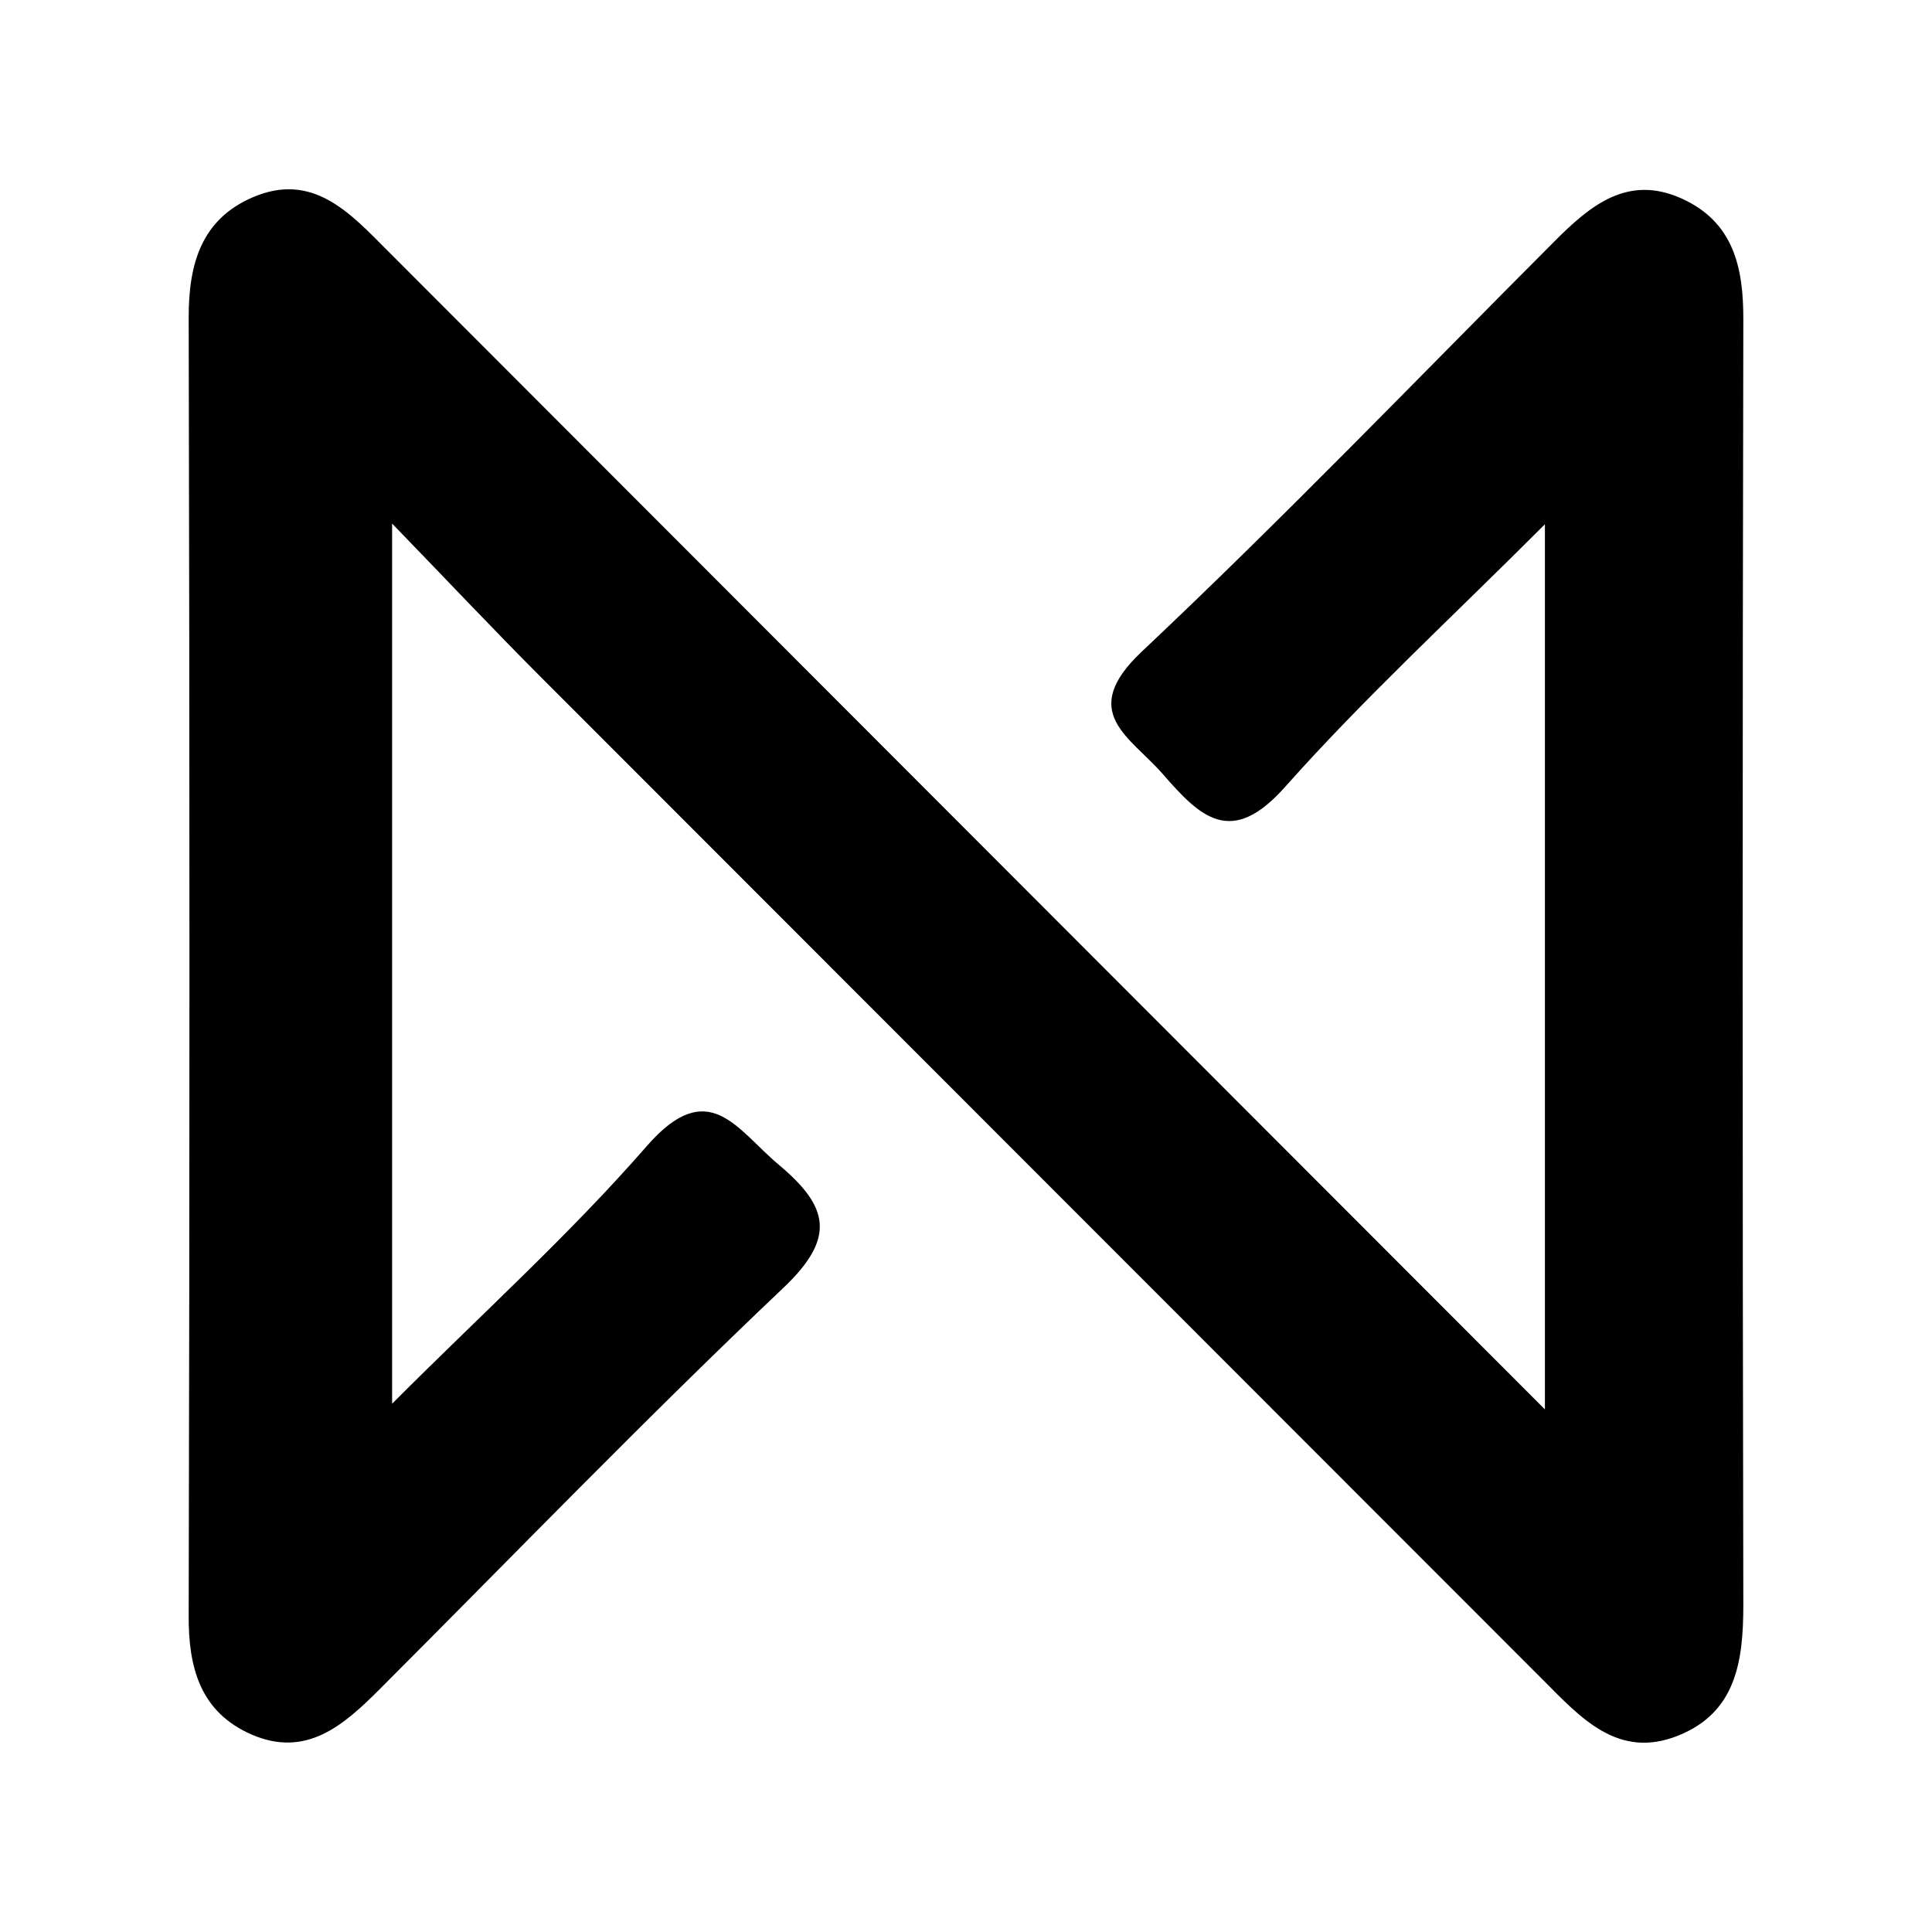
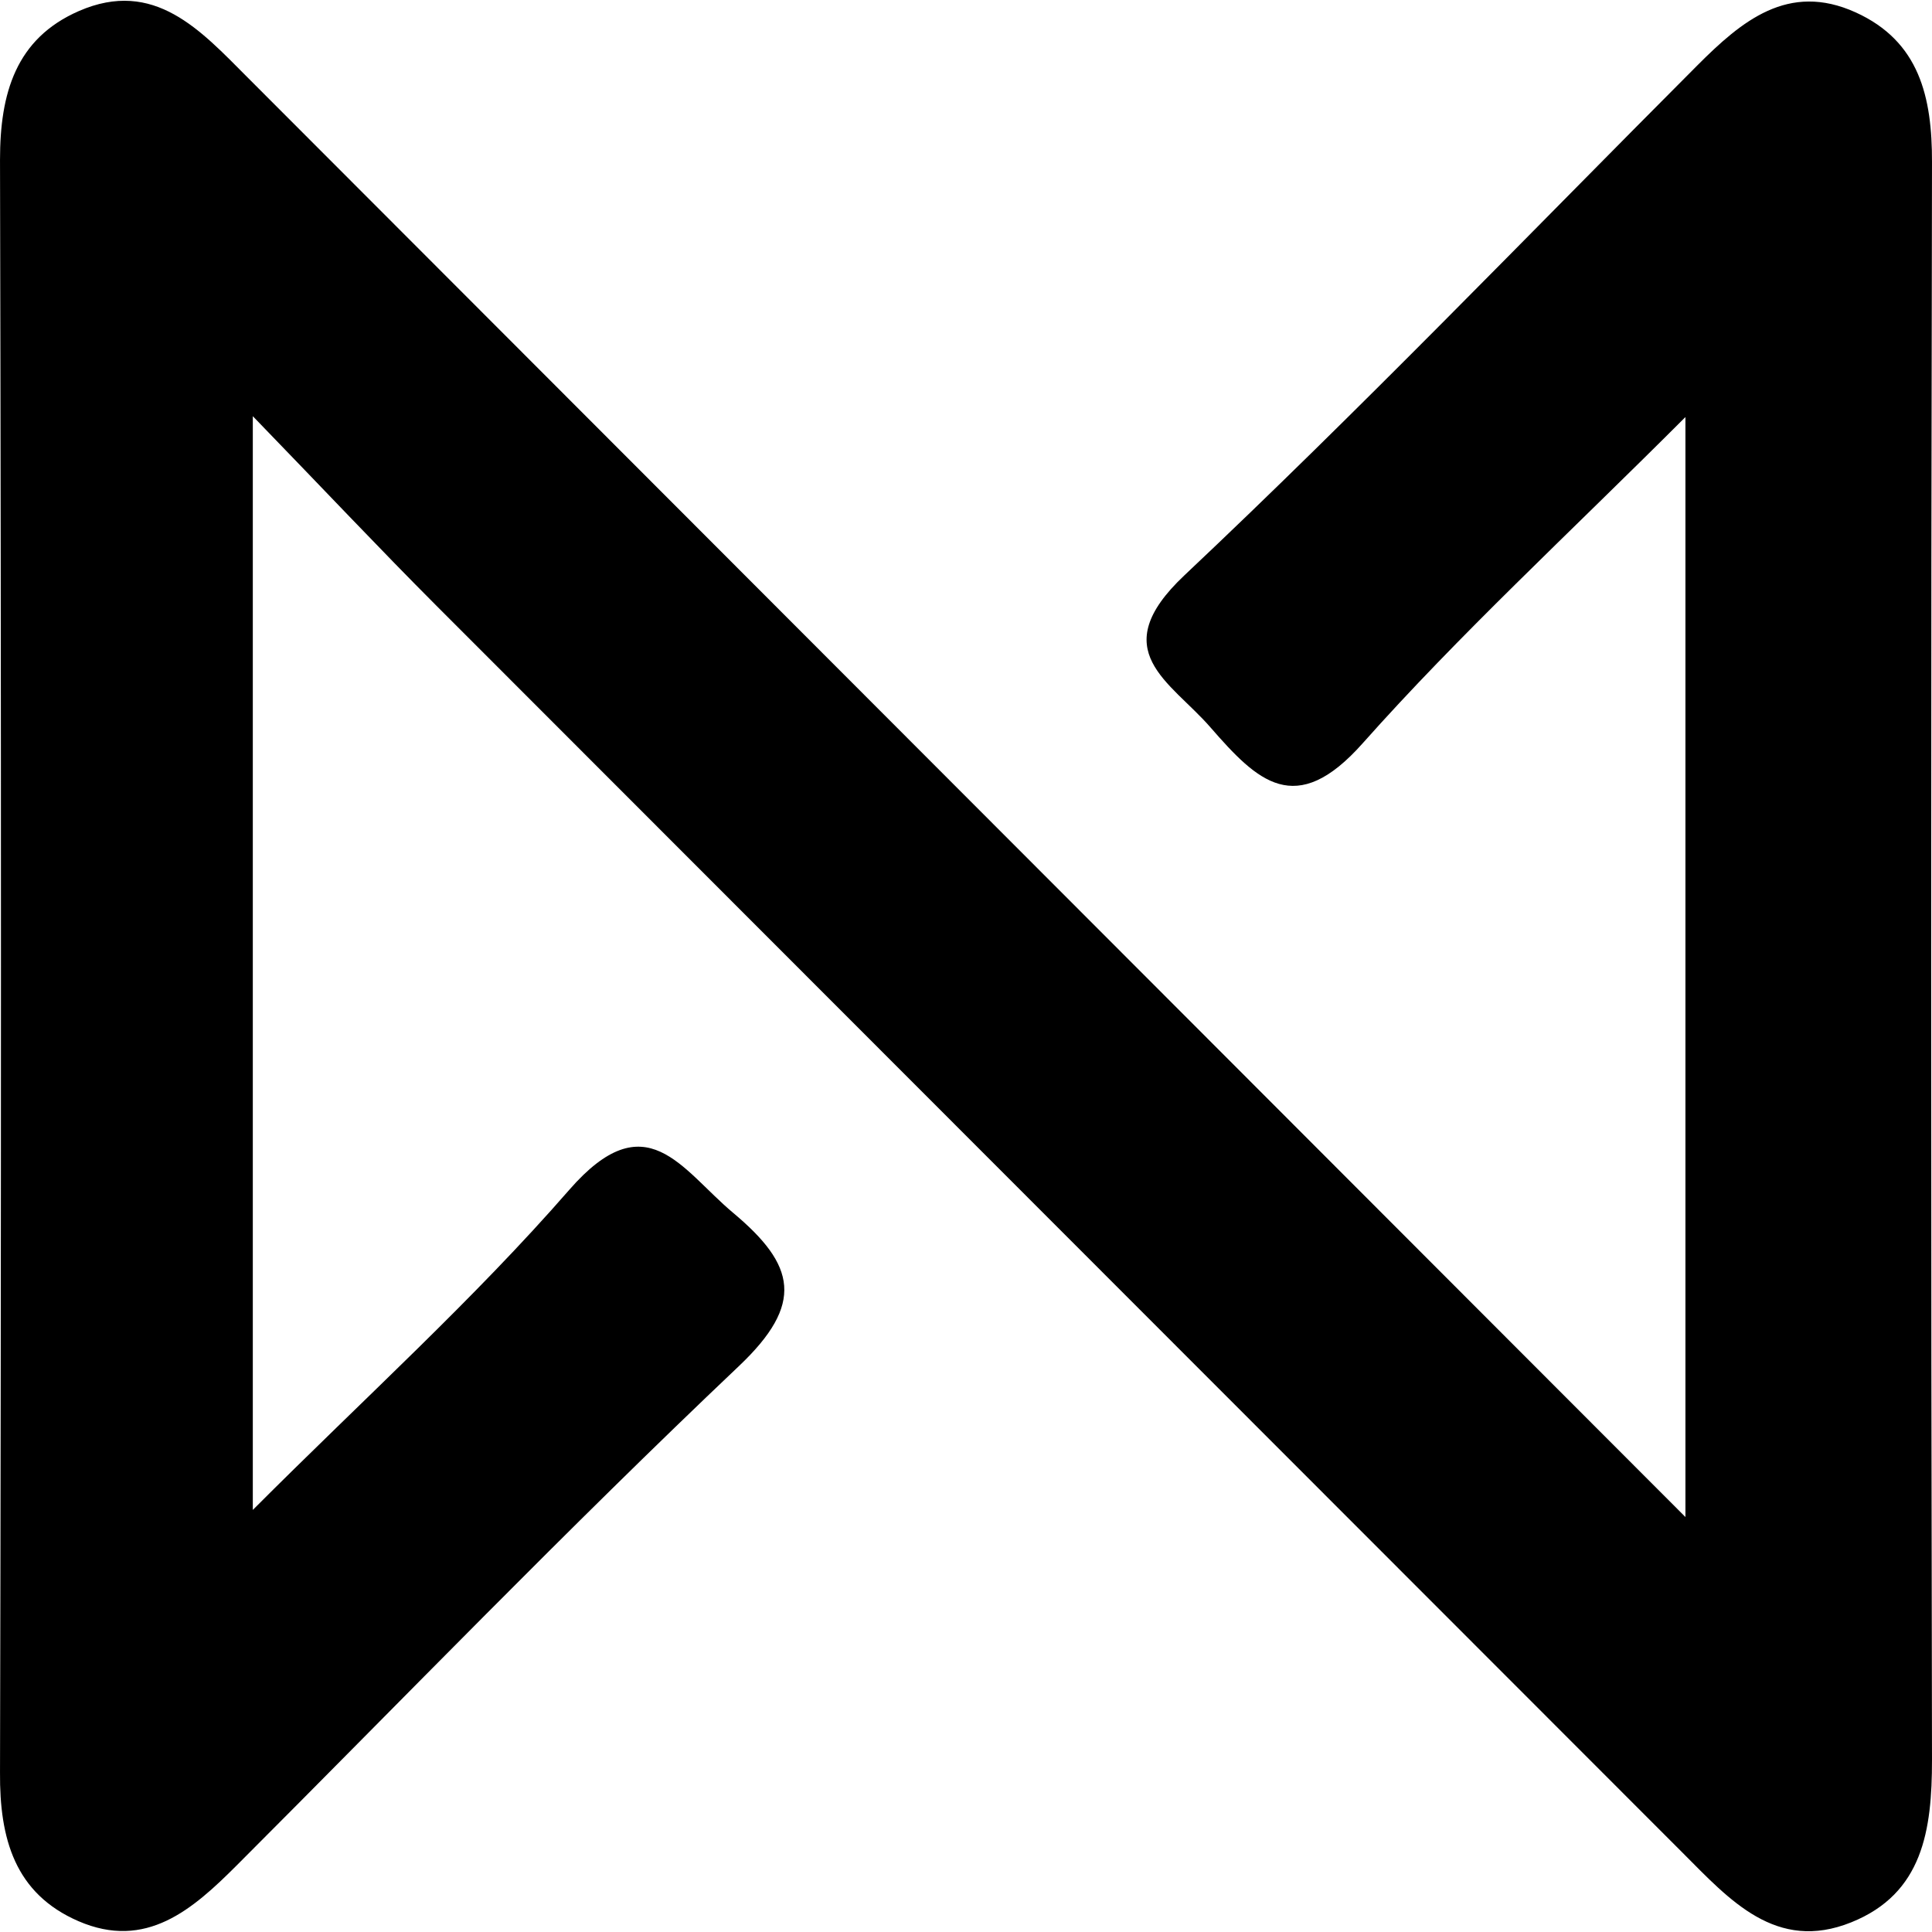
<svg xmlns="http://www.w3.org/2000/svg" version="1.1" id="Layer_1" x="0px" y="0px" viewBox="0 0 1024 1024" style="enable-background:new 0 0 1024 1024;" xml:space="preserve">
-   <path d="M818.838,747.013V277.875c-50.477,50.478-96.378,92.71-137.635,139.116c-28.671,32.306-44.925,16.186-64.914-6.73  c-17.095-19.72-45.362-32.608-11.139-64.88c74.808-70.5,146.149-144.702,218.736-217.457c18.845-18.879,38.767-35.704,67.539-22.648  c27.224,12.35,32.642,36.142,32.575,63.938c-0.471,227.149-0.471,454.298,0,681.446c0,29.883-3.87,56.939-34.459,69.221  c-32.036,12.889-51.891-9.624-71.779-29.546c-177.232-177.344-354.464-354.7-531.696-532.067  c-24.027-24.061-47.314-48.829-78.24-80.764v466.479c47.819-47.886,94.225-89.749,134.943-136.491  c32.844-37.69,47.651-8.884,69.928,9.793c26.652,22.311,30.522,38.733,2.457,65.352c-73.058,69.255-143.02,141.741-214.226,212.982  c-18.744,18.744-38.632,36.243-67.472,23.758c-27.224-11.812-33.652-35.301-33.45-63.4c0.538-229.302,0.538-458.594,0-687.874  c0-28.335,6.73-51.655,33.652-63.4c32.137-13.999,51.992,8.346,71.846,28.234L818.838,747.013z" />
+   <path d="M893.313,804.055V221.049c-62.729,62.729-119.771,115.213-171.042,172.882c-35.63,40.147-55.829,20.115-80.67-8.364  c-21.244-24.506-56.373-40.523-13.842-80.628c92.965-87.612,181.622-179.824,271.827-270.238  c23.419-23.461,48.176-44.37,83.932-28.145c33.832,15.348,40.565,44.914,40.481,79.457c-0.585,282.282-0.585,564.564,0,846.846  c0,37.136-4.809,70.759-42.823,86.023c-39.812,16.017-64.486-11.96-89.201-36.718C671.725,761.775,451.476,541.372,231.226,320.956  c-29.859-29.901-58.798-60.68-97.23-100.367v579.703c59.426-59.509,117.095-111.533,167.696-169.62  c40.816-46.838,59.216-11.04,86.901,12.169c33.121,27.726,37.93,48.134,3.053,81.214c-90.79,86.065-177.733,176.144-266.223,264.676  c-23.294,23.294-48.009,45.04-83.848,29.525c-33.832-14.679-41.82-43.869-41.569-78.788c0.669-284.958,0.669-569.903,0-854.834  c0-35.212,8.364-64.193,41.82-78.788c39.938-17.397,64.611,10.371,89.285,35.087L893.313,804.055z" />
</svg>
